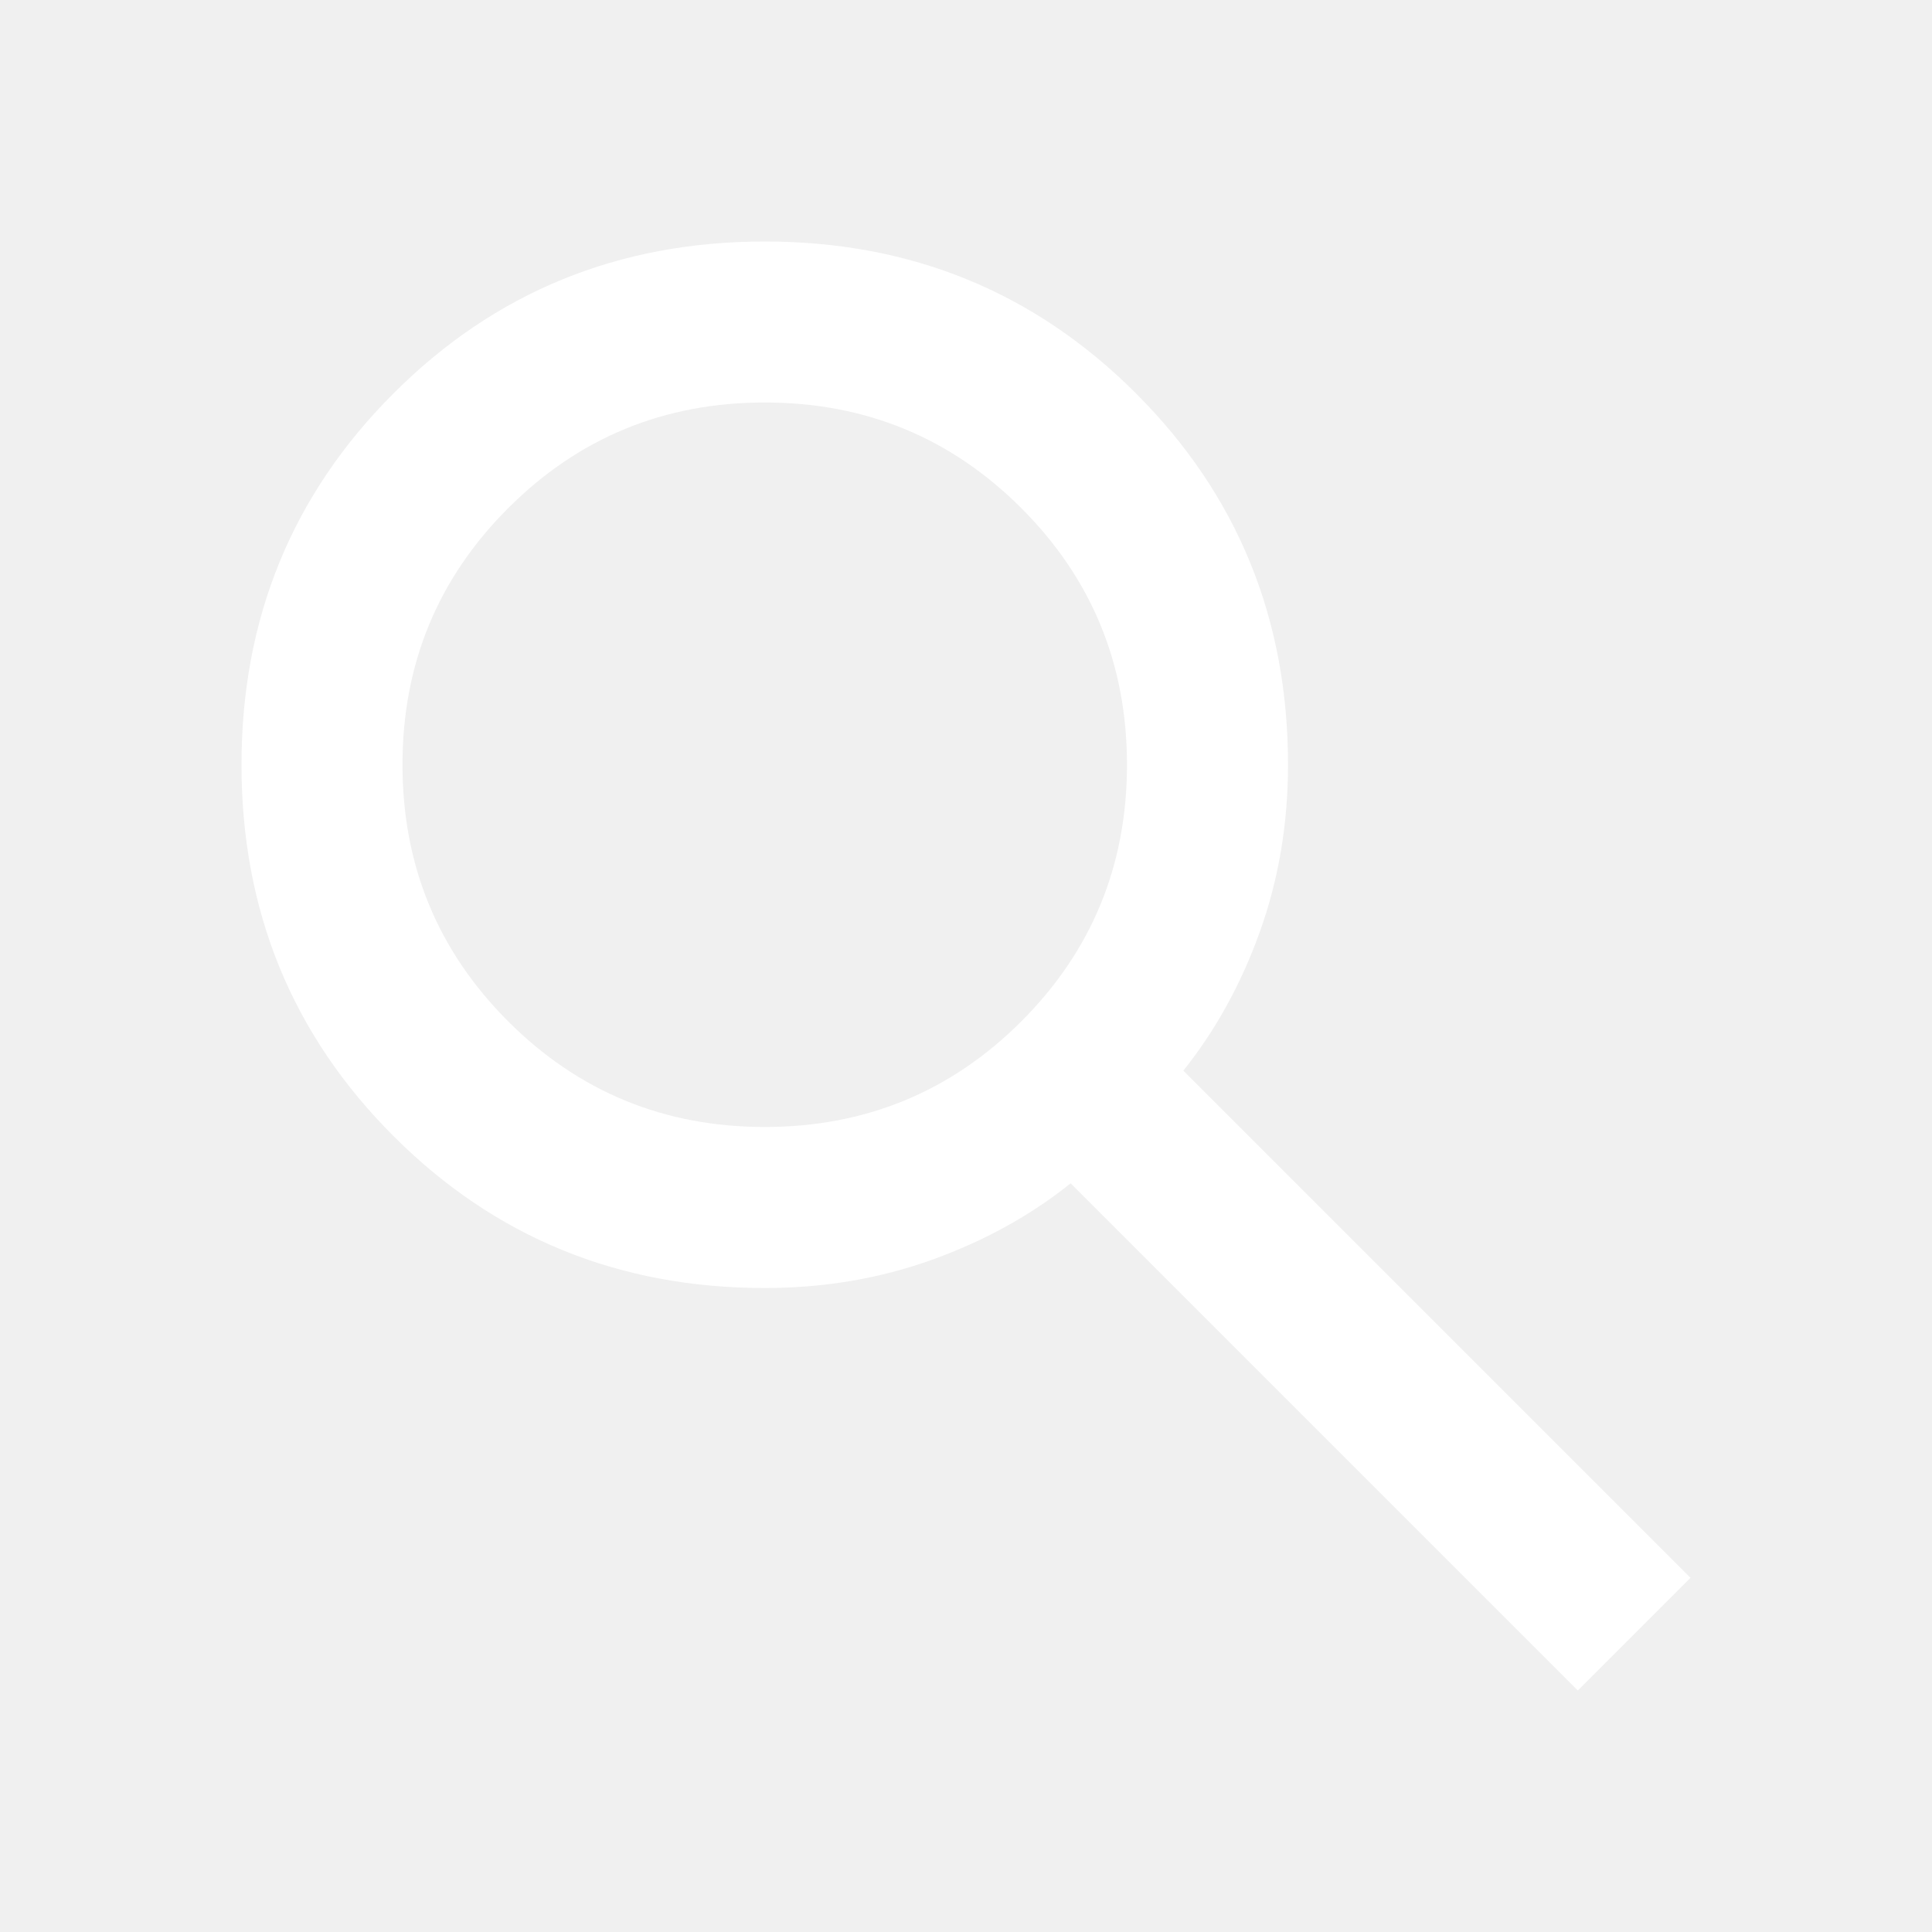
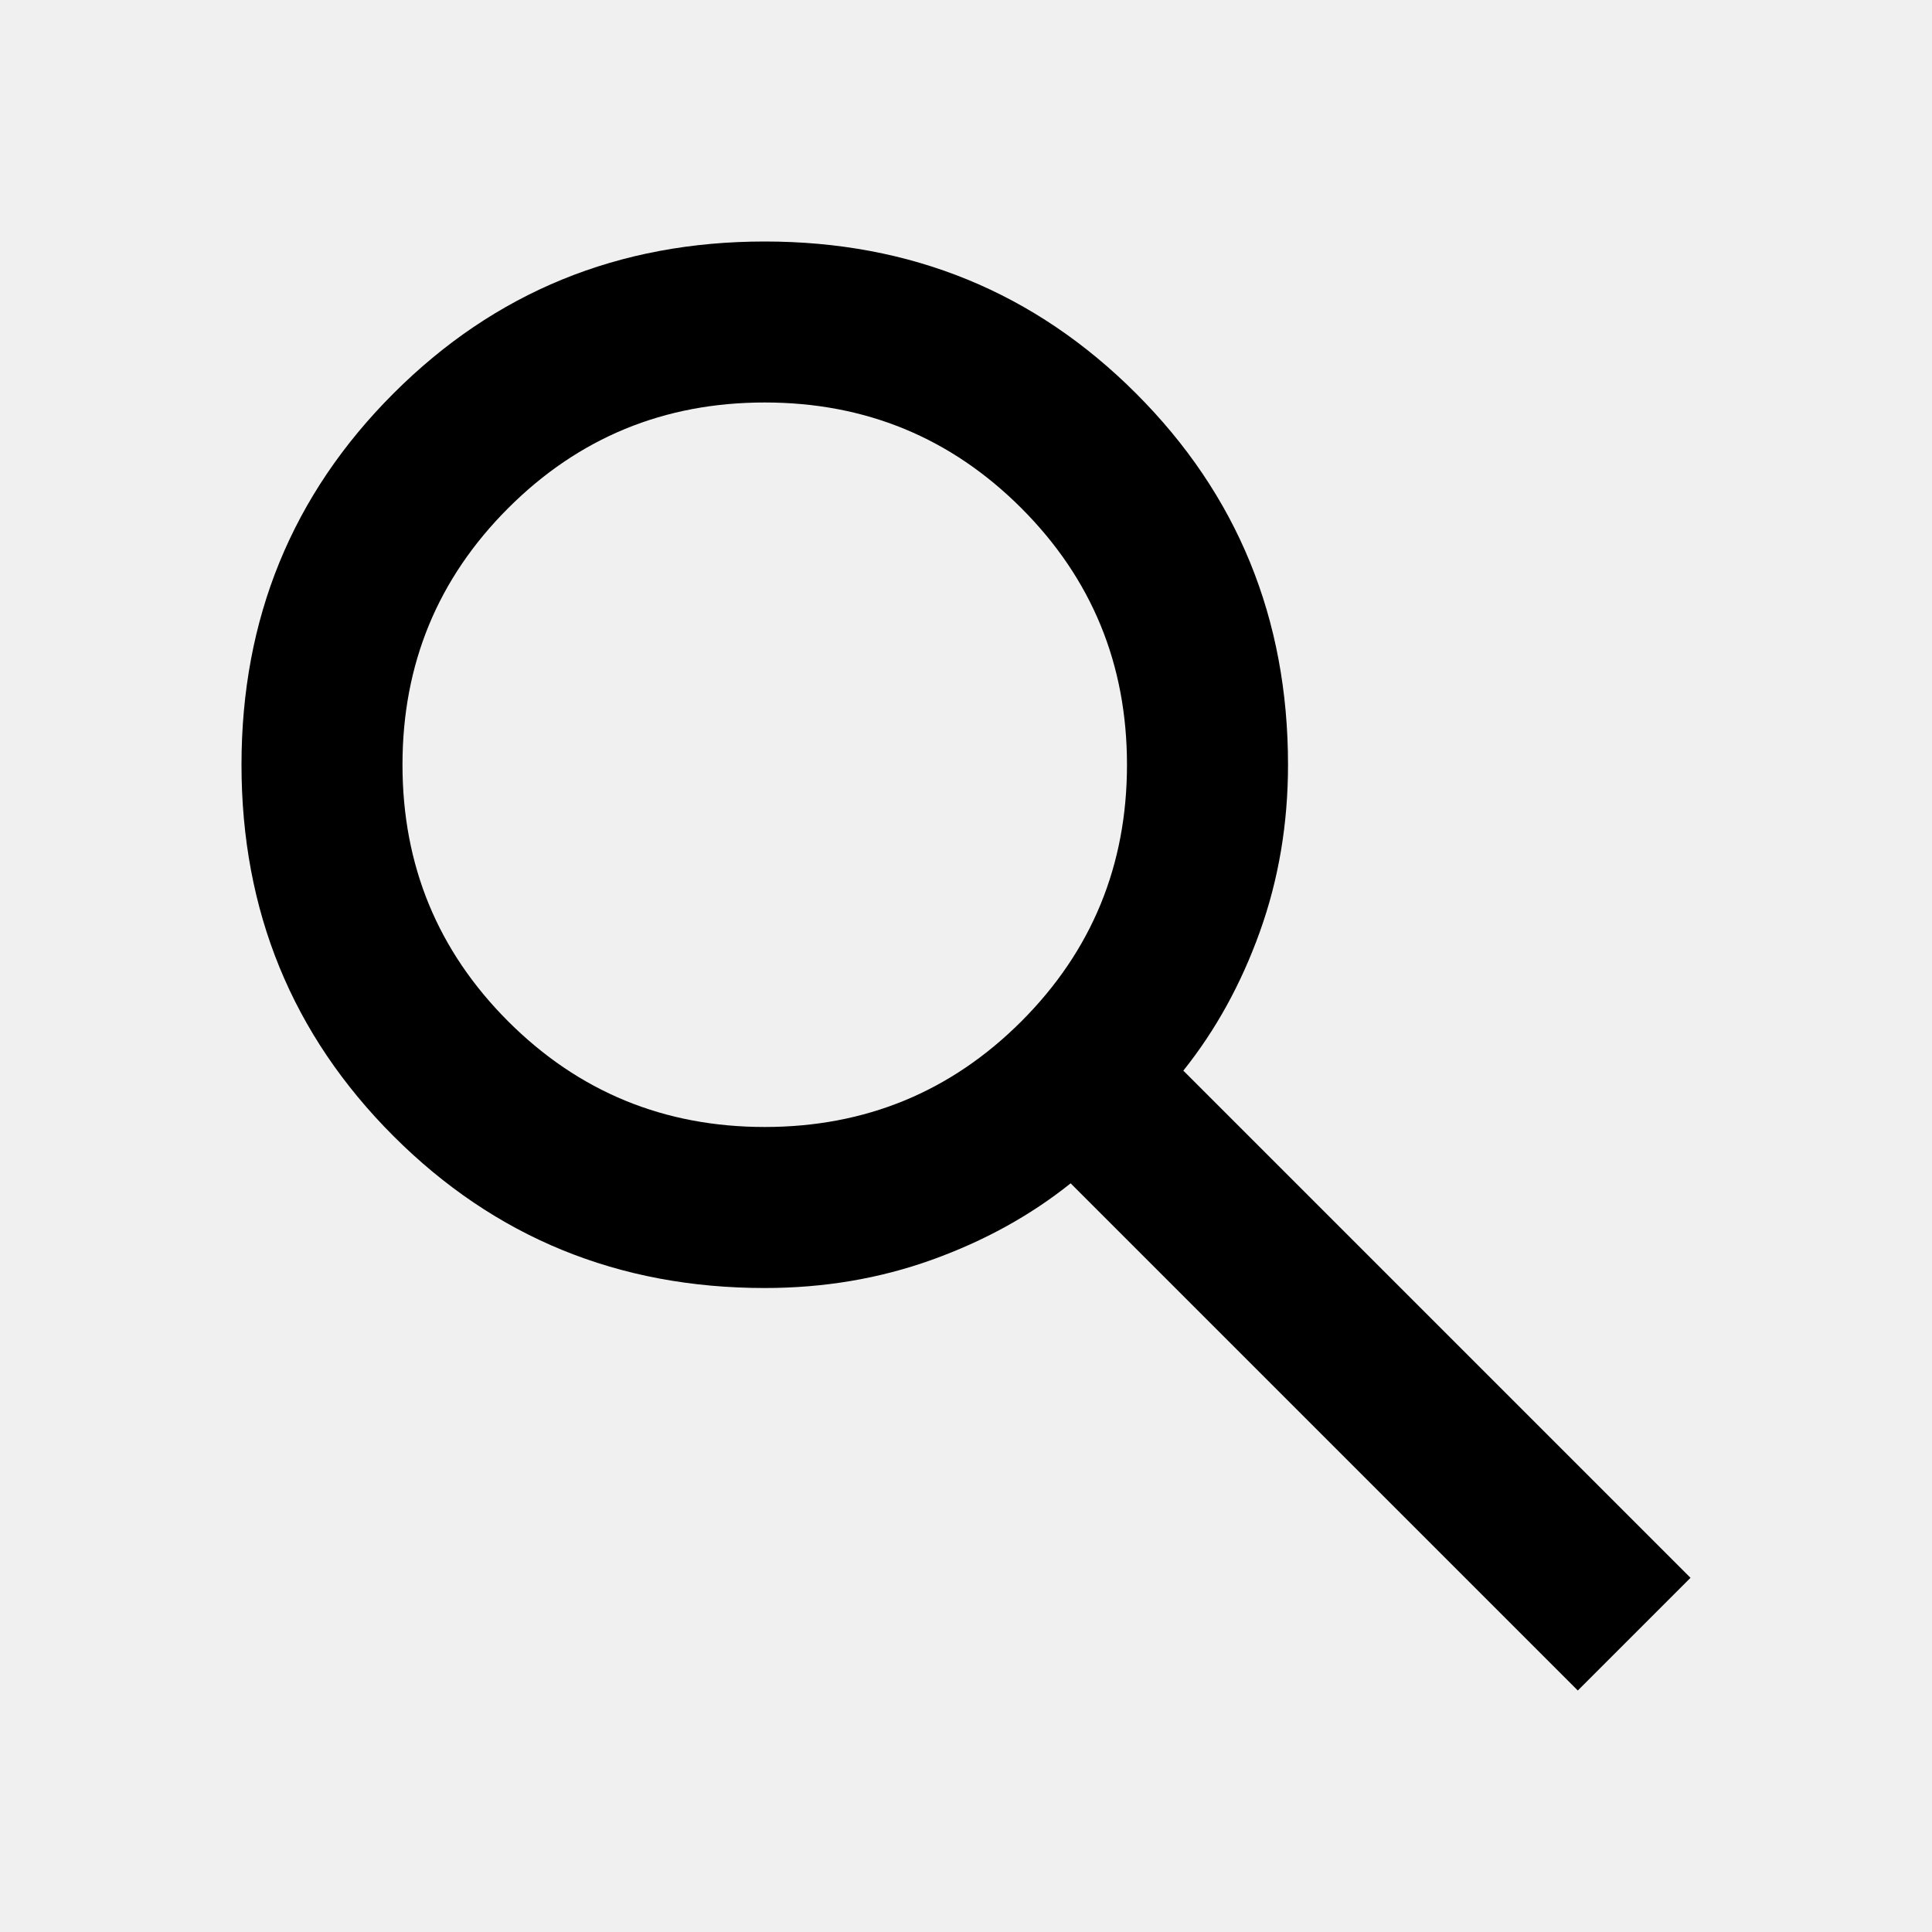
<svg xmlns="http://www.w3.org/2000/svg" width="43" height="43" viewBox="0 0 43 43" fill="none">
  <mask id="mask0_21_142" style="mask-type:alpha" maskUnits="userSpaceOnUse" x="0" y="0" width="43" height="43">
-     <rect width="43" height="43" fill="#D9D9D9" />
+     <rect width="43" height="43" fill="#000000" />
  </mask>
  <g mask="url(#mask0_21_142)">
-     <path d="M35.117 37.625L23.829 26.337C22.933 27.054 21.903 27.622 20.738 28.04C19.574 28.458 18.335 28.667 17.021 28.667C13.766 28.667 11.011 27.539 8.757 25.285C6.502 23.03 5.375 20.276 5.375 17.021C5.375 13.766 6.502 11.011 8.757 8.757C11.011 6.502 13.766 5.375 17.021 5.375C20.276 5.375 23.03 6.502 25.285 8.757C27.539 11.011 28.667 13.766 28.667 17.021C28.667 18.335 28.458 19.574 28.04 20.738C27.622 21.903 27.054 22.933 26.337 23.829L37.625 35.117L35.117 37.625ZM17.021 25.083C19.26 25.083 21.164 24.299 22.732 22.732C24.299 21.164 25.083 19.26 25.083 17.021C25.083 14.781 24.299 12.878 22.732 11.31C21.164 9.742 19.26 8.958 17.021 8.958C14.781 8.958 12.878 9.742 11.31 11.31C9.742 12.878 8.958 14.781 8.958 17.021C8.958 19.26 9.742 21.164 11.31 22.732C12.878 24.299 14.781 25.083 17.021 25.083Z" fill="white" />
+     <path d="M35.117 37.625L23.829 26.337C22.933 27.054 21.903 27.622 20.738 28.04C19.574 28.458 18.335 28.667 17.021 28.667C13.766 28.667 11.011 27.539 8.757 25.285C6.502 23.03 5.375 20.276 5.375 17.021C5.375 13.766 6.502 11.011 8.757 8.757C11.011 6.502 13.766 5.375 17.021 5.375C20.276 5.375 23.03 6.502 25.285 8.757C27.539 11.011 28.667 13.766 28.667 17.021C28.667 18.335 28.458 19.574 28.04 20.738C27.622 21.903 27.054 22.933 26.337 23.829L37.625 35.117L35.117 37.625ZM17.021 25.083C19.26 25.083 21.164 24.299 22.732 22.732C24.299 21.164 25.083 19.26 25.083 17.021C25.083 14.781 24.299 12.878 22.732 11.31C21.164 9.742 19.26 8.958 17.021 8.958C14.781 8.958 12.878 9.742 11.31 11.31C9.742 12.878 8.958 14.781 8.958 17.021C8.958 19.26 9.742 21.164 11.31 22.732C12.878 24.299 14.781 25.083 17.021 25.083Z" fill="black" />
  </g>
</svg>
